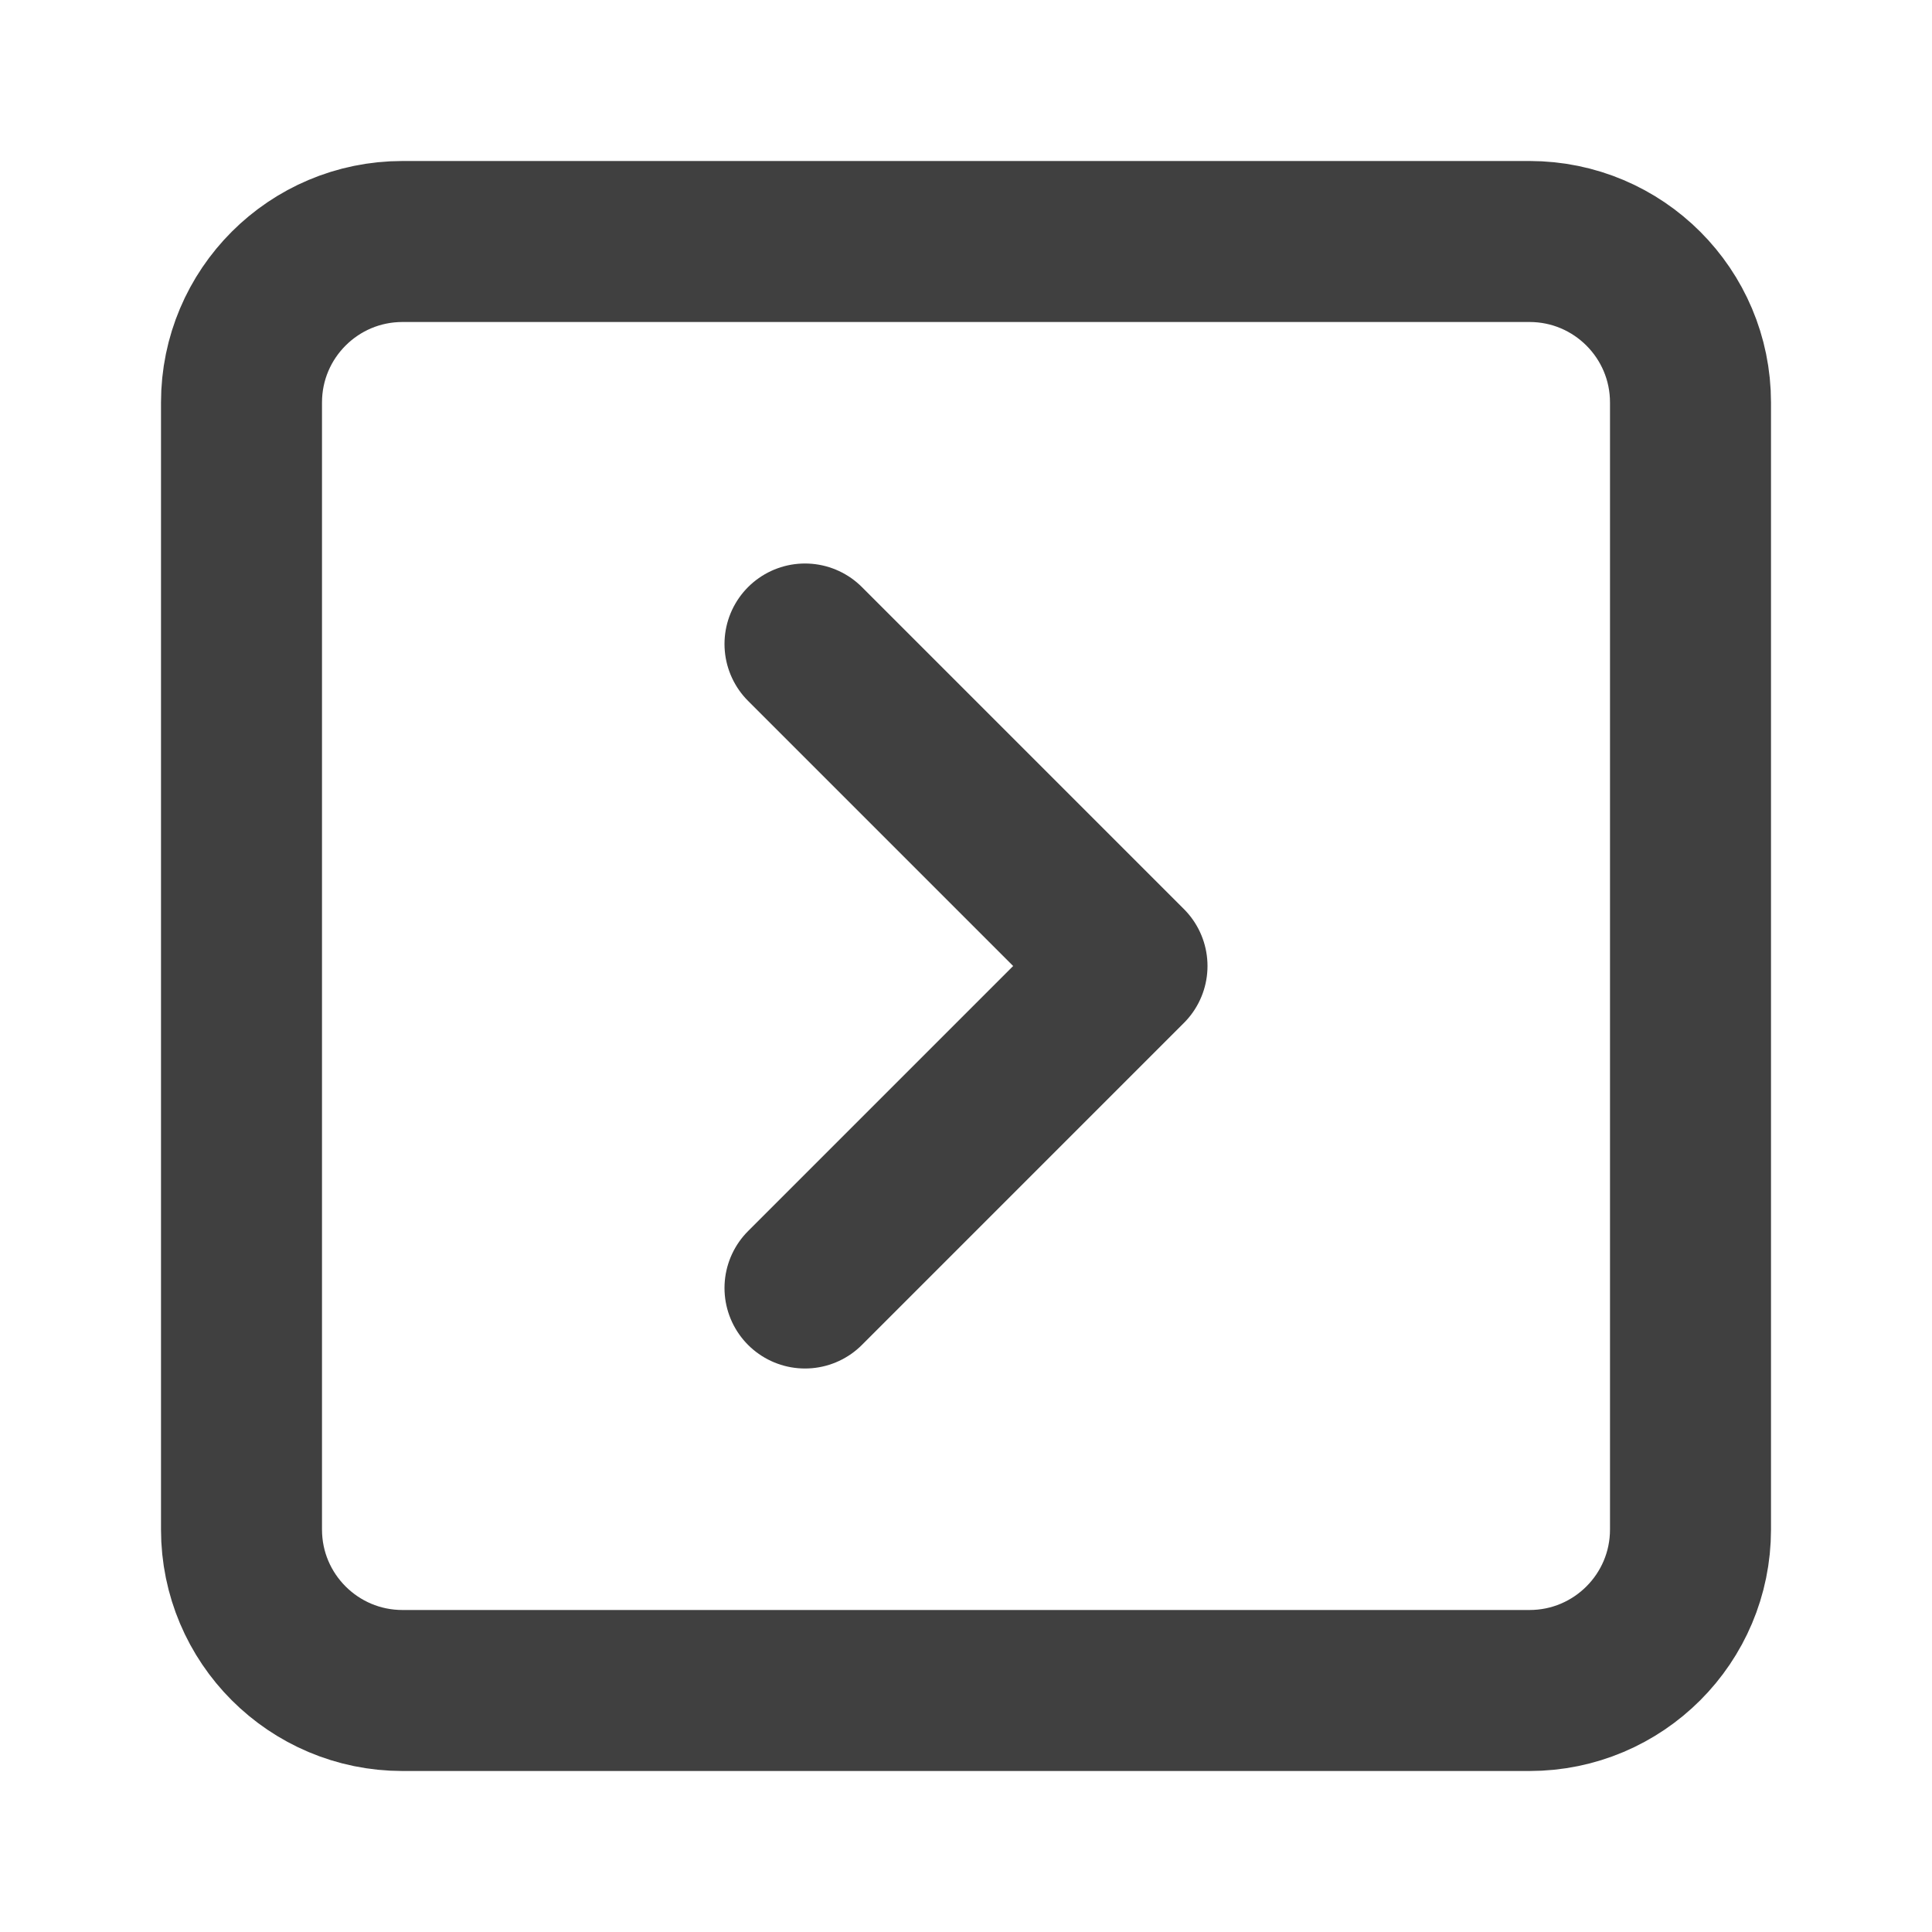
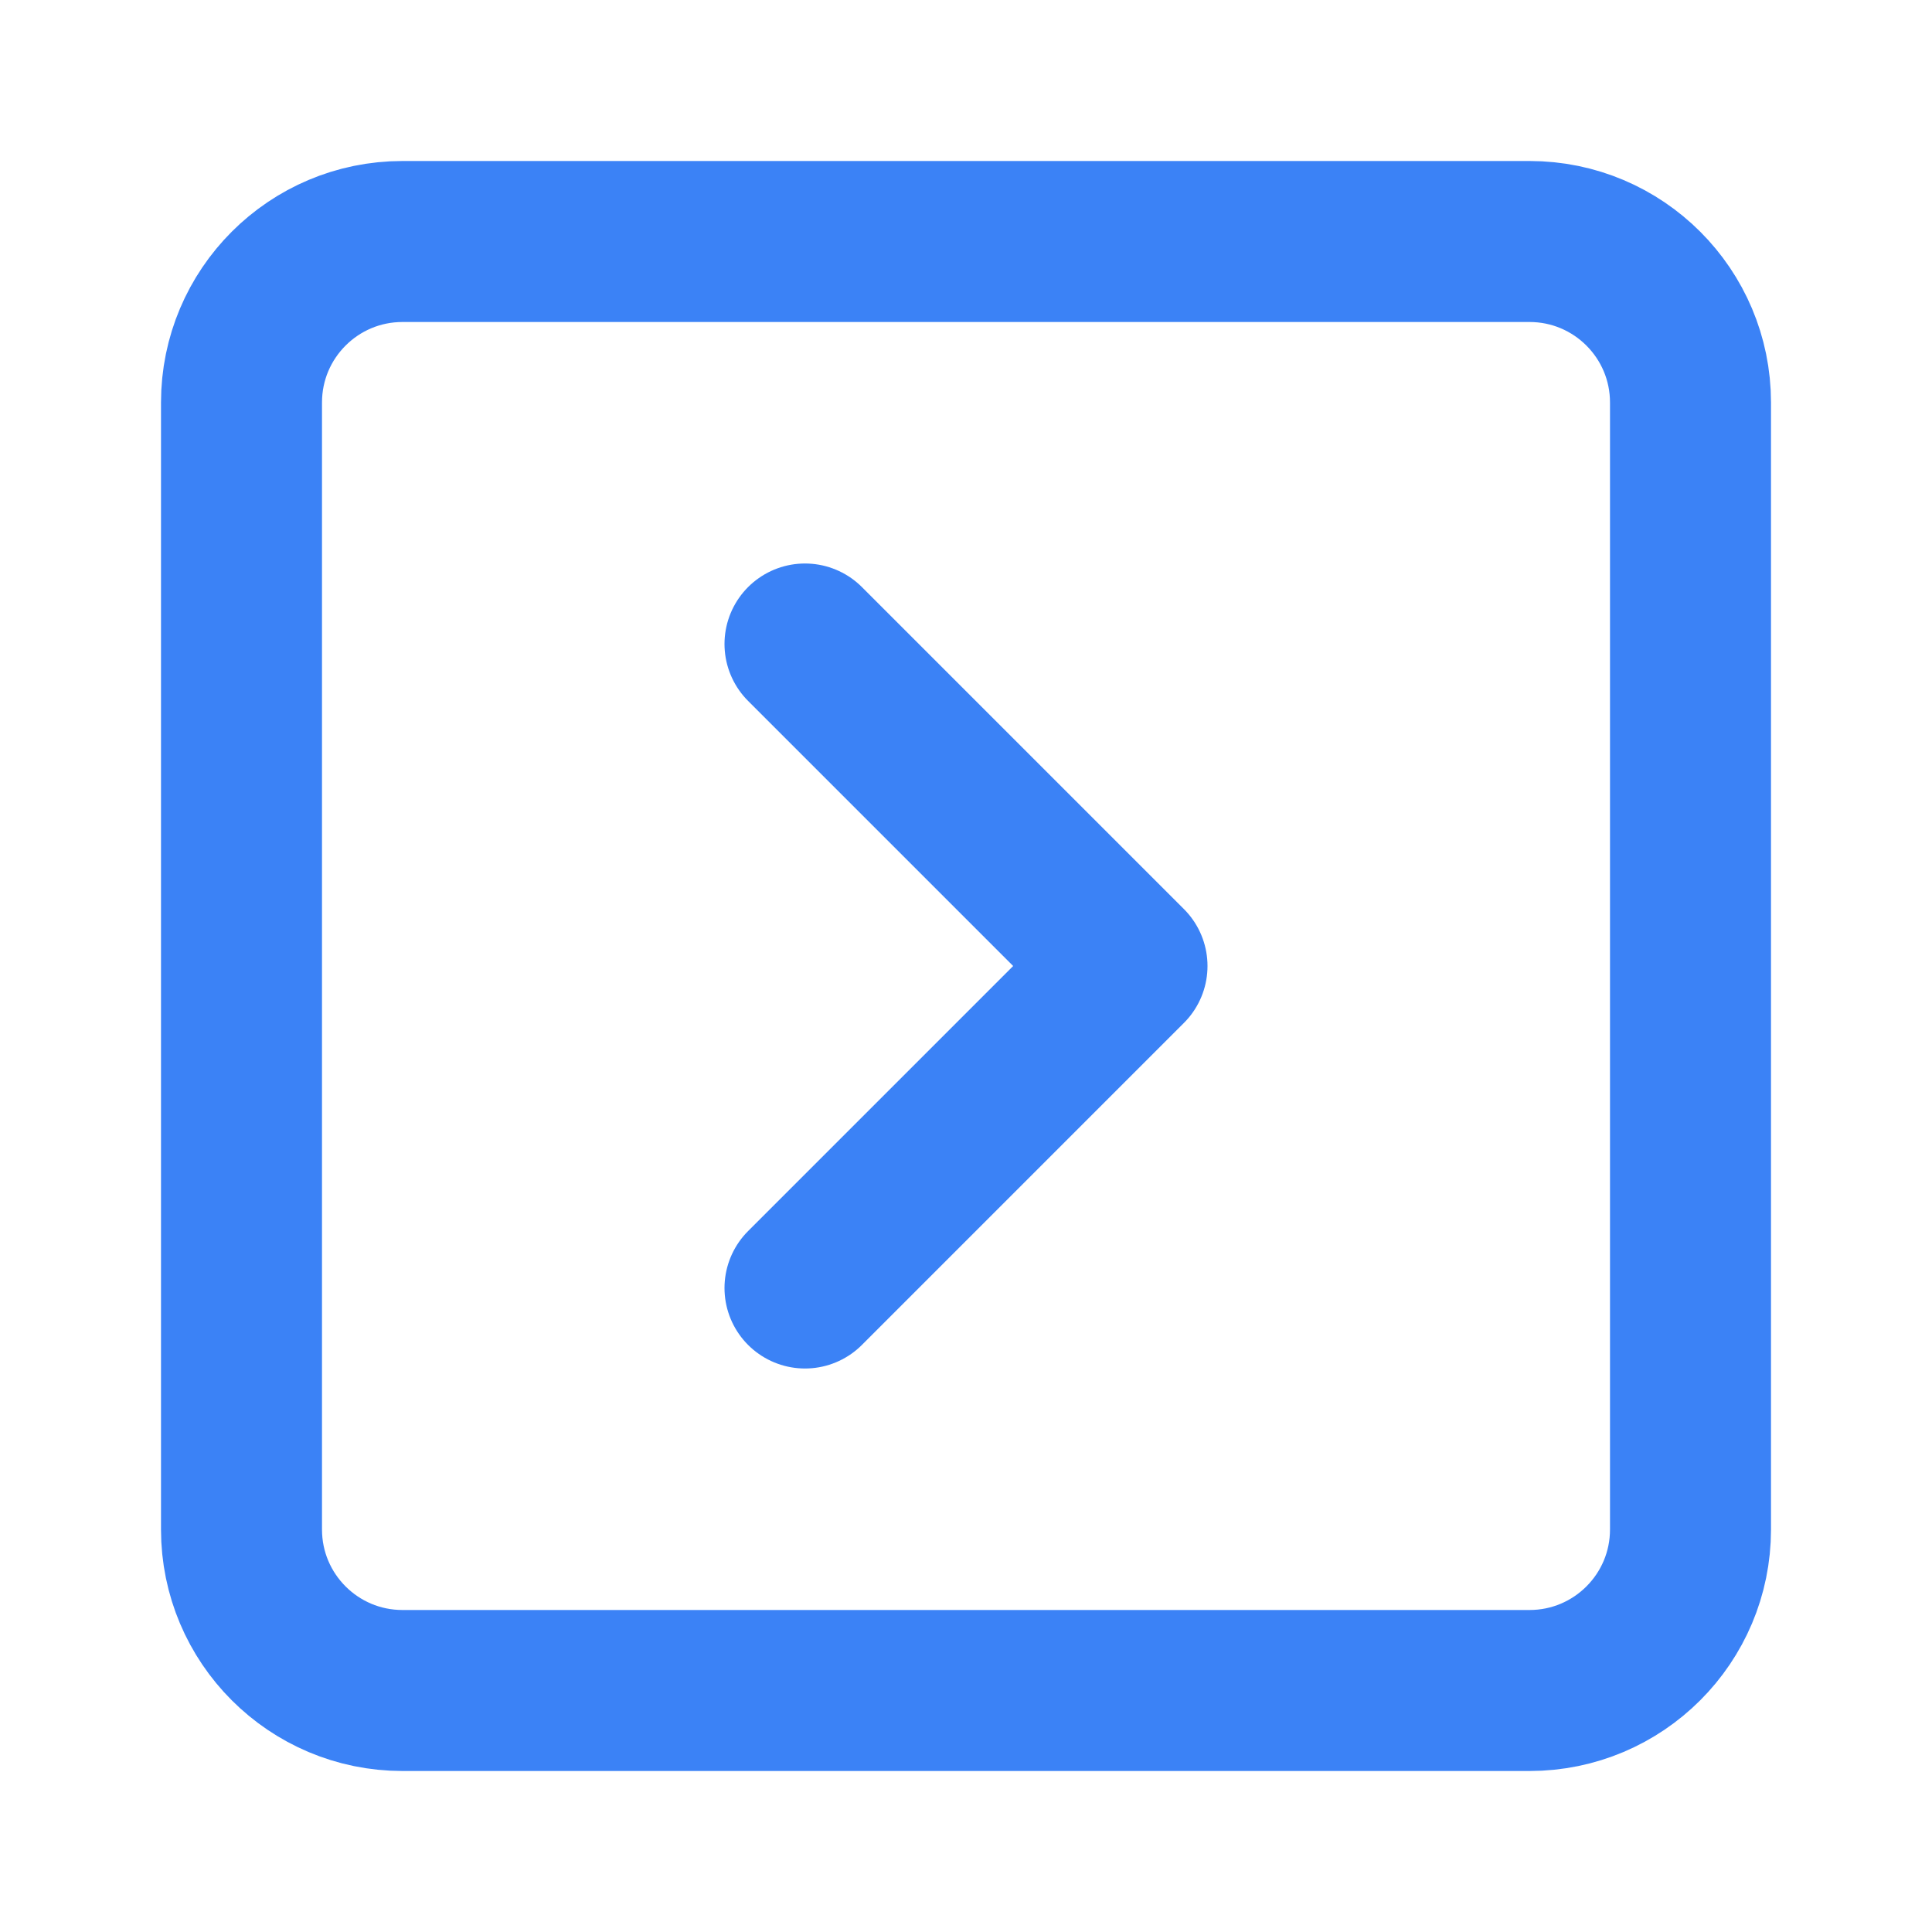
<svg xmlns="http://www.w3.org/2000/svg" width="24" height="24" fill="none" viewBox="0 0 24 24">
-   <path stroke="#404040" stroke-linecap="round" stroke-linejoin="round" stroke-width="2" d="M19 3H5a2 2 0 0 0-2 2v14a2 2 0 0 0 2 2h14a2 2 0 0 0 2-2V5a2 2 0 0 0-2-2" />
-   <path stroke="#404040" stroke-linecap="round" stroke-linejoin="round" stroke-width="2" d="m10 8 4 4-4 4" />
+   <path stroke="#3b82f6" stroke-linecap="round" stroke-linejoin="round" stroke-width="2" d="M19 3H5a2 2 0 0 0-2 2v14a2 2 0 0 0 2 2h14a2 2 0 0 0 2-2V5a2 2 0 0 0-2-2" />
+   <path stroke="#3b82f6" stroke-linecap="round" stroke-linejoin="round" stroke-width="2" d="m10 8 4 4-4 4" />
</svg>
